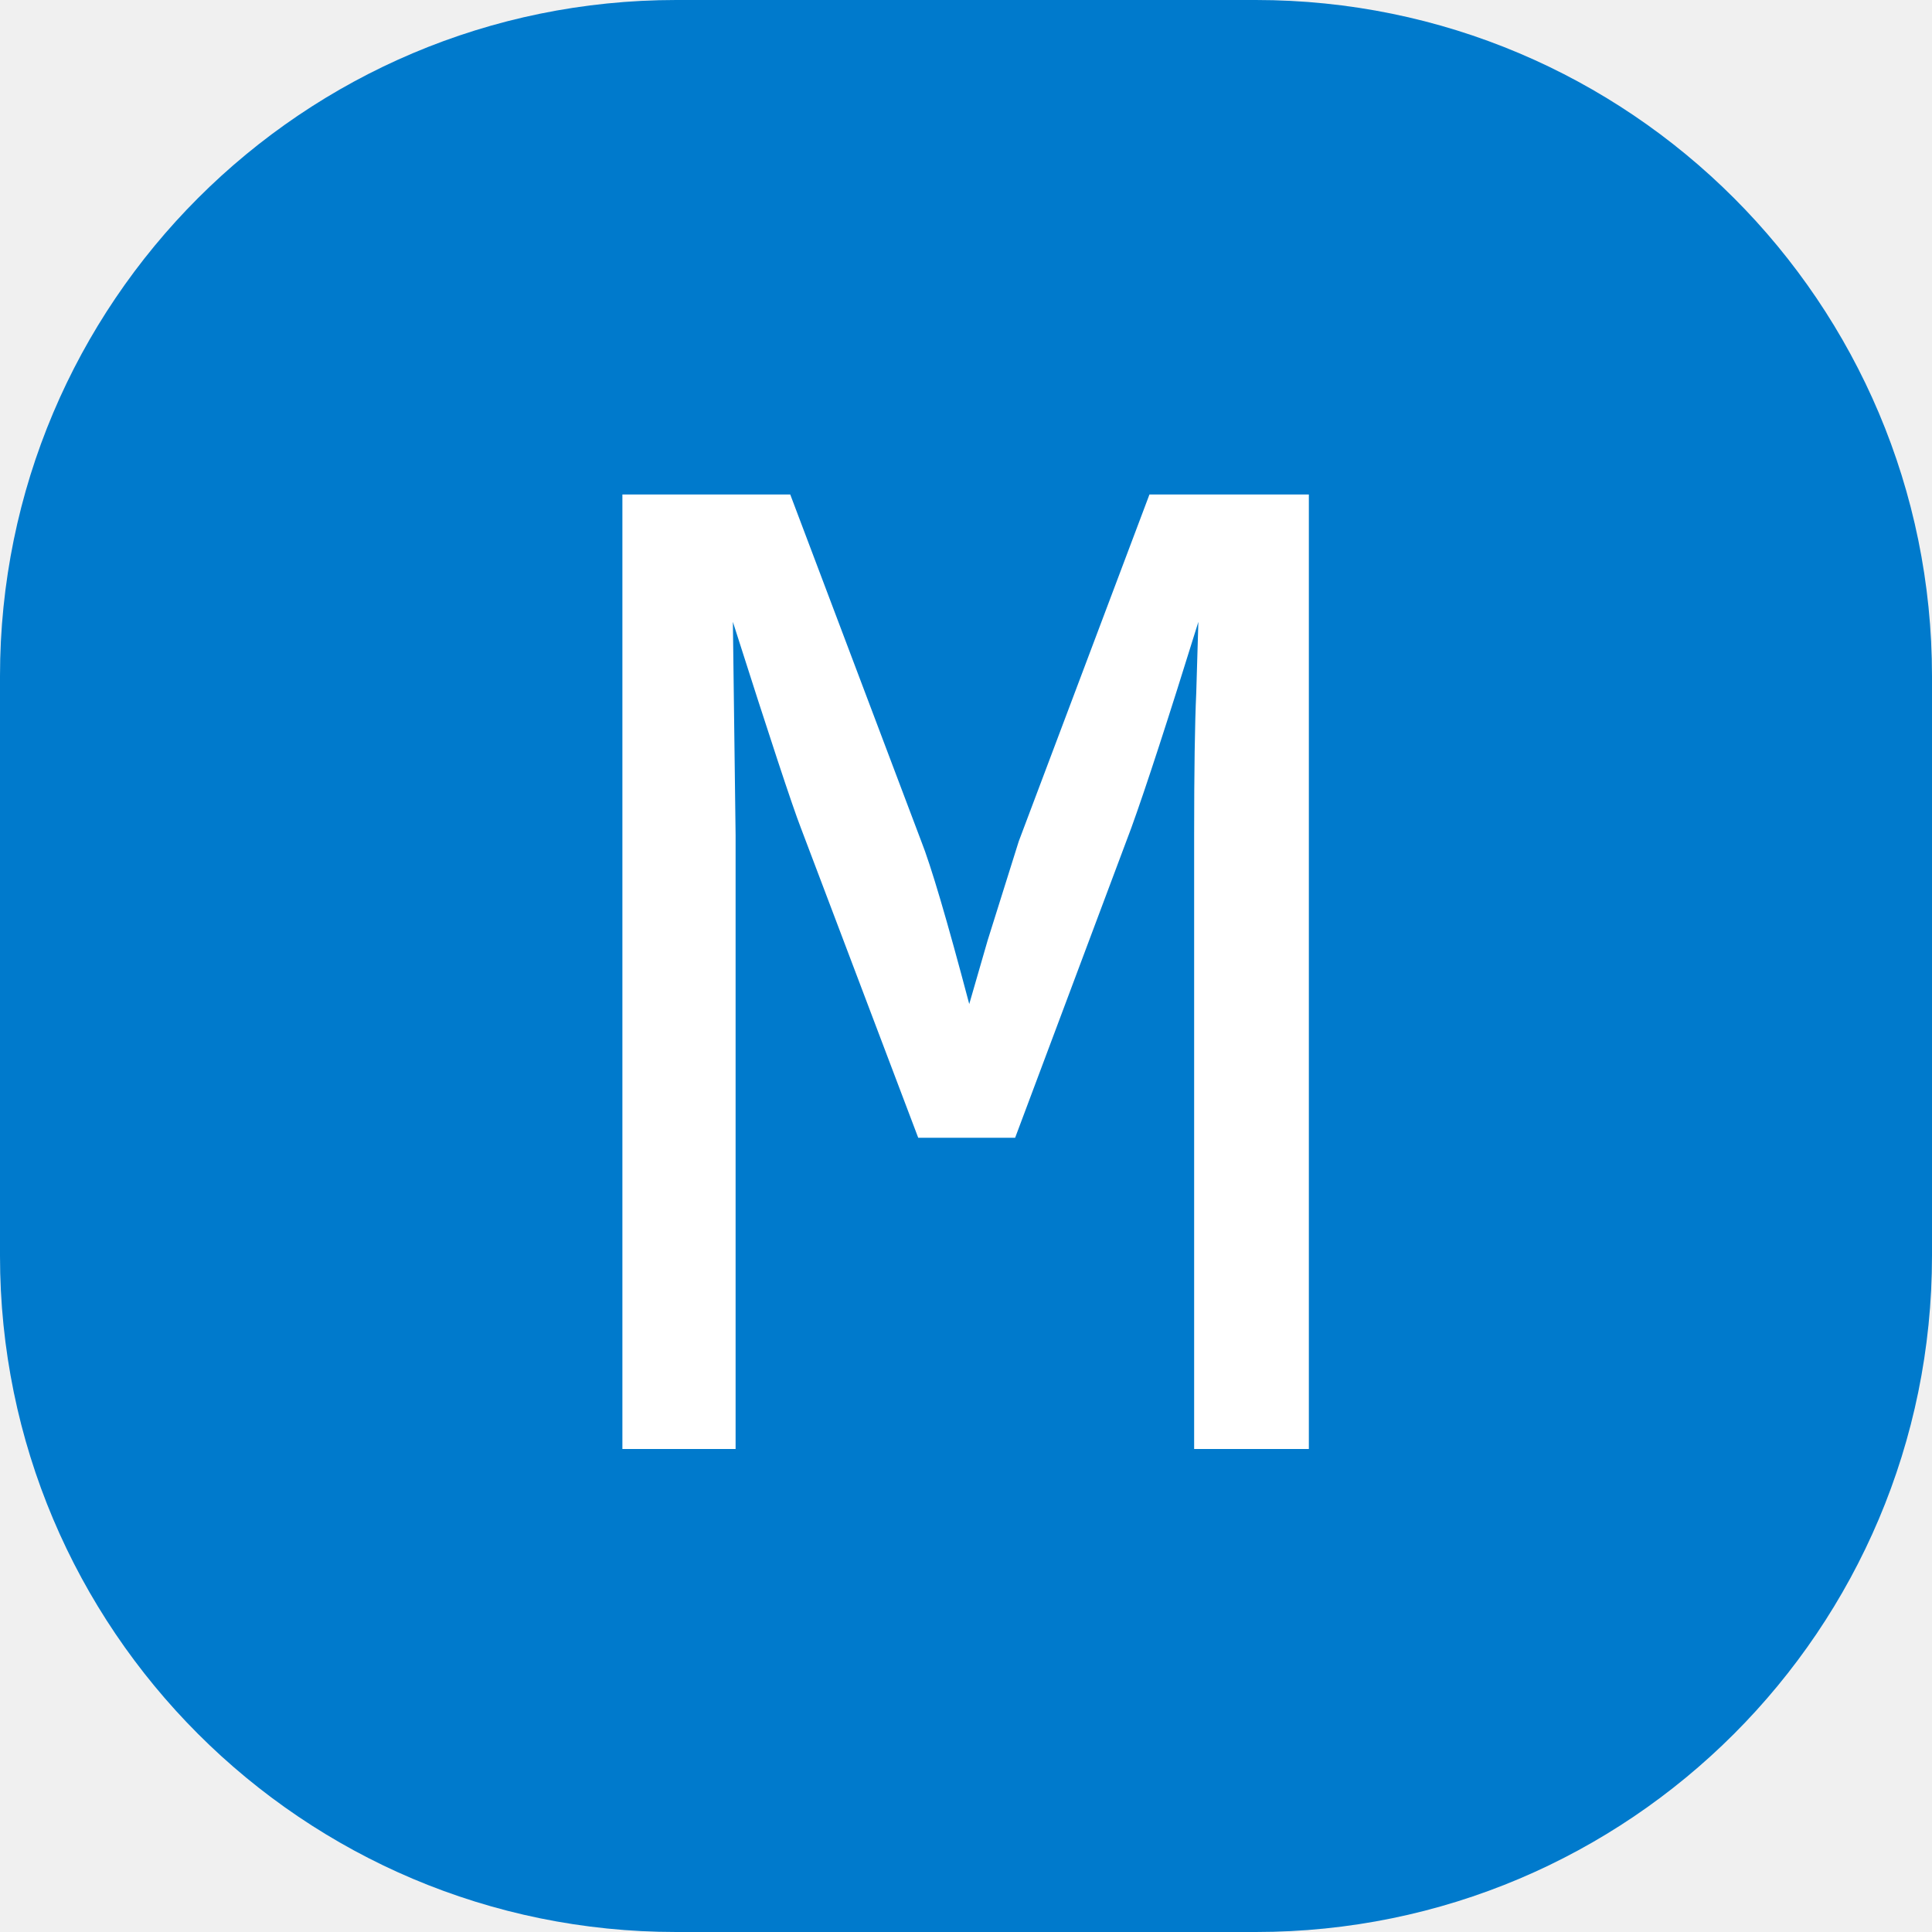
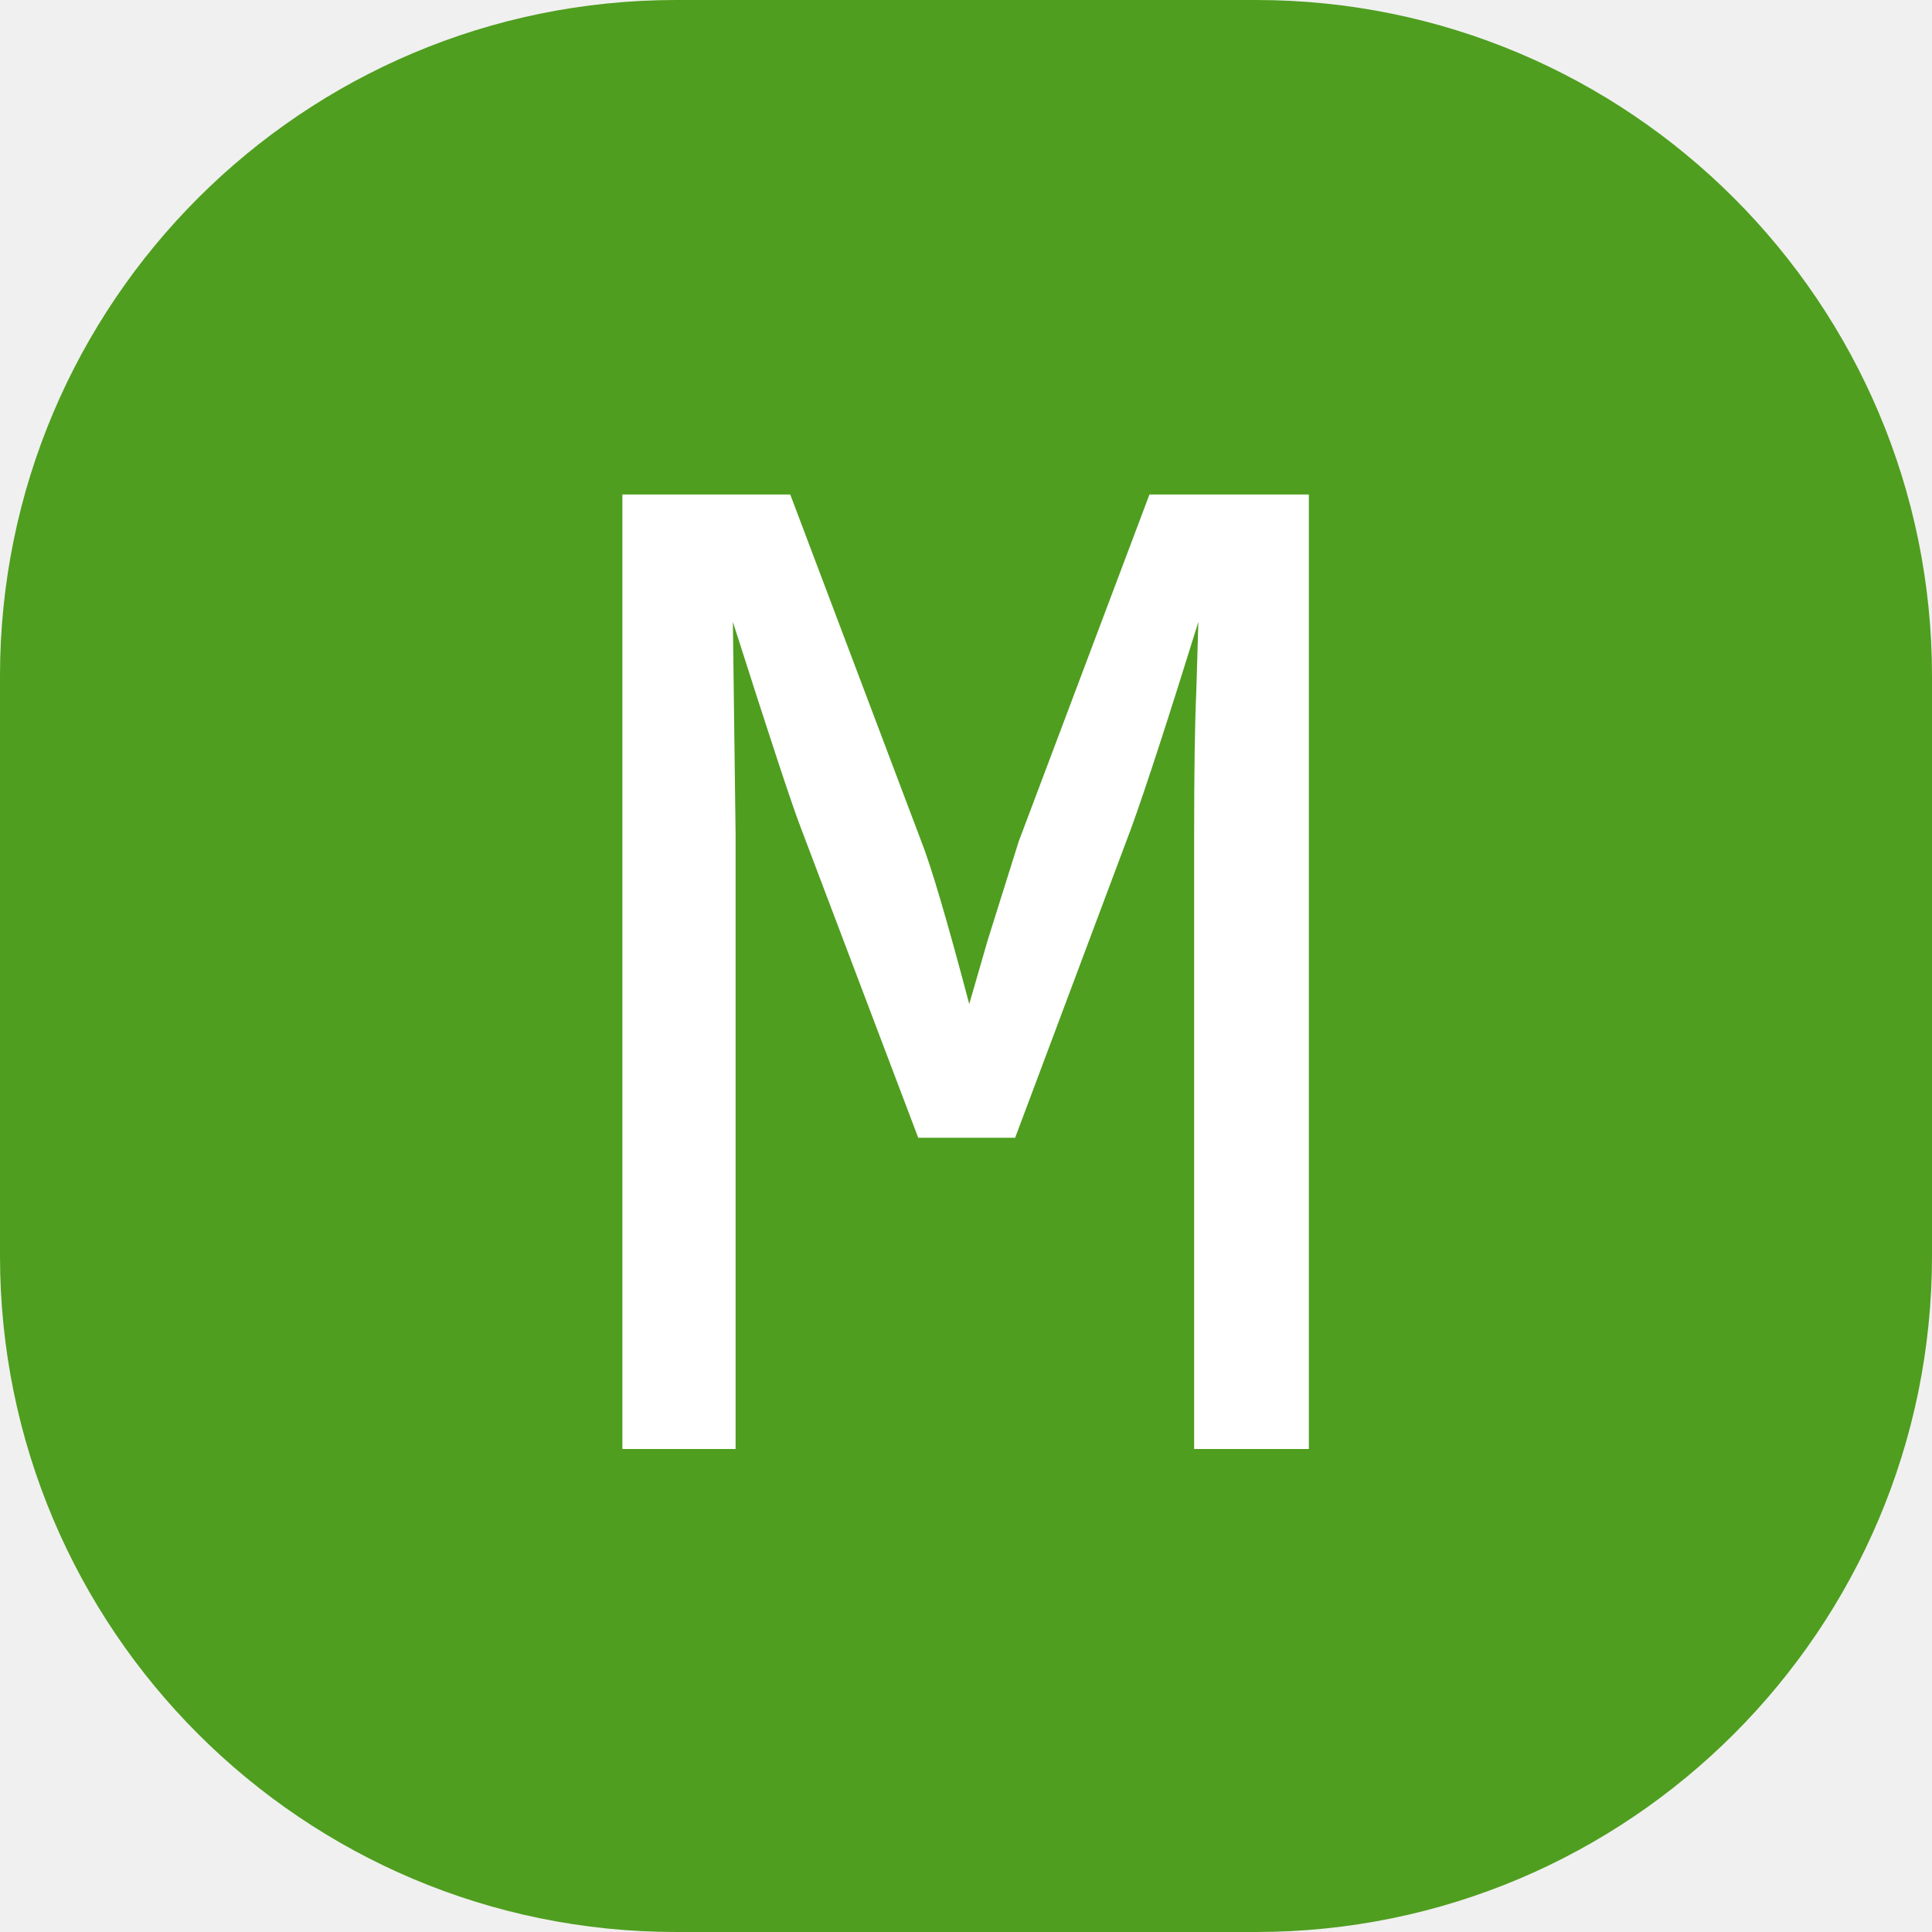
<svg xmlns="http://www.w3.org/2000/svg" width="14px" height="14px" viewBox="0 0 100 100">
-   <rect fill="#007ACC" x="0" y="0" width="100" height="100" rx="35" ry="35" />
+   <rect fill="#4F9E1F" x="0" y="0" width="100" height="100" rx="35" ry="35" />
  <text x="50" y="75" font-size="75" text-anchor="middle" style="font-family: Menlo, Monaco, Consolas, &quot;Droid Sans Mono&quot;, &quot;Inconsolata&quot;, &quot;Courier New&quot;, monospace, &quot;Droid Sans Fallback&quot;;" fill="white">
    M
  </text>
</svg>
